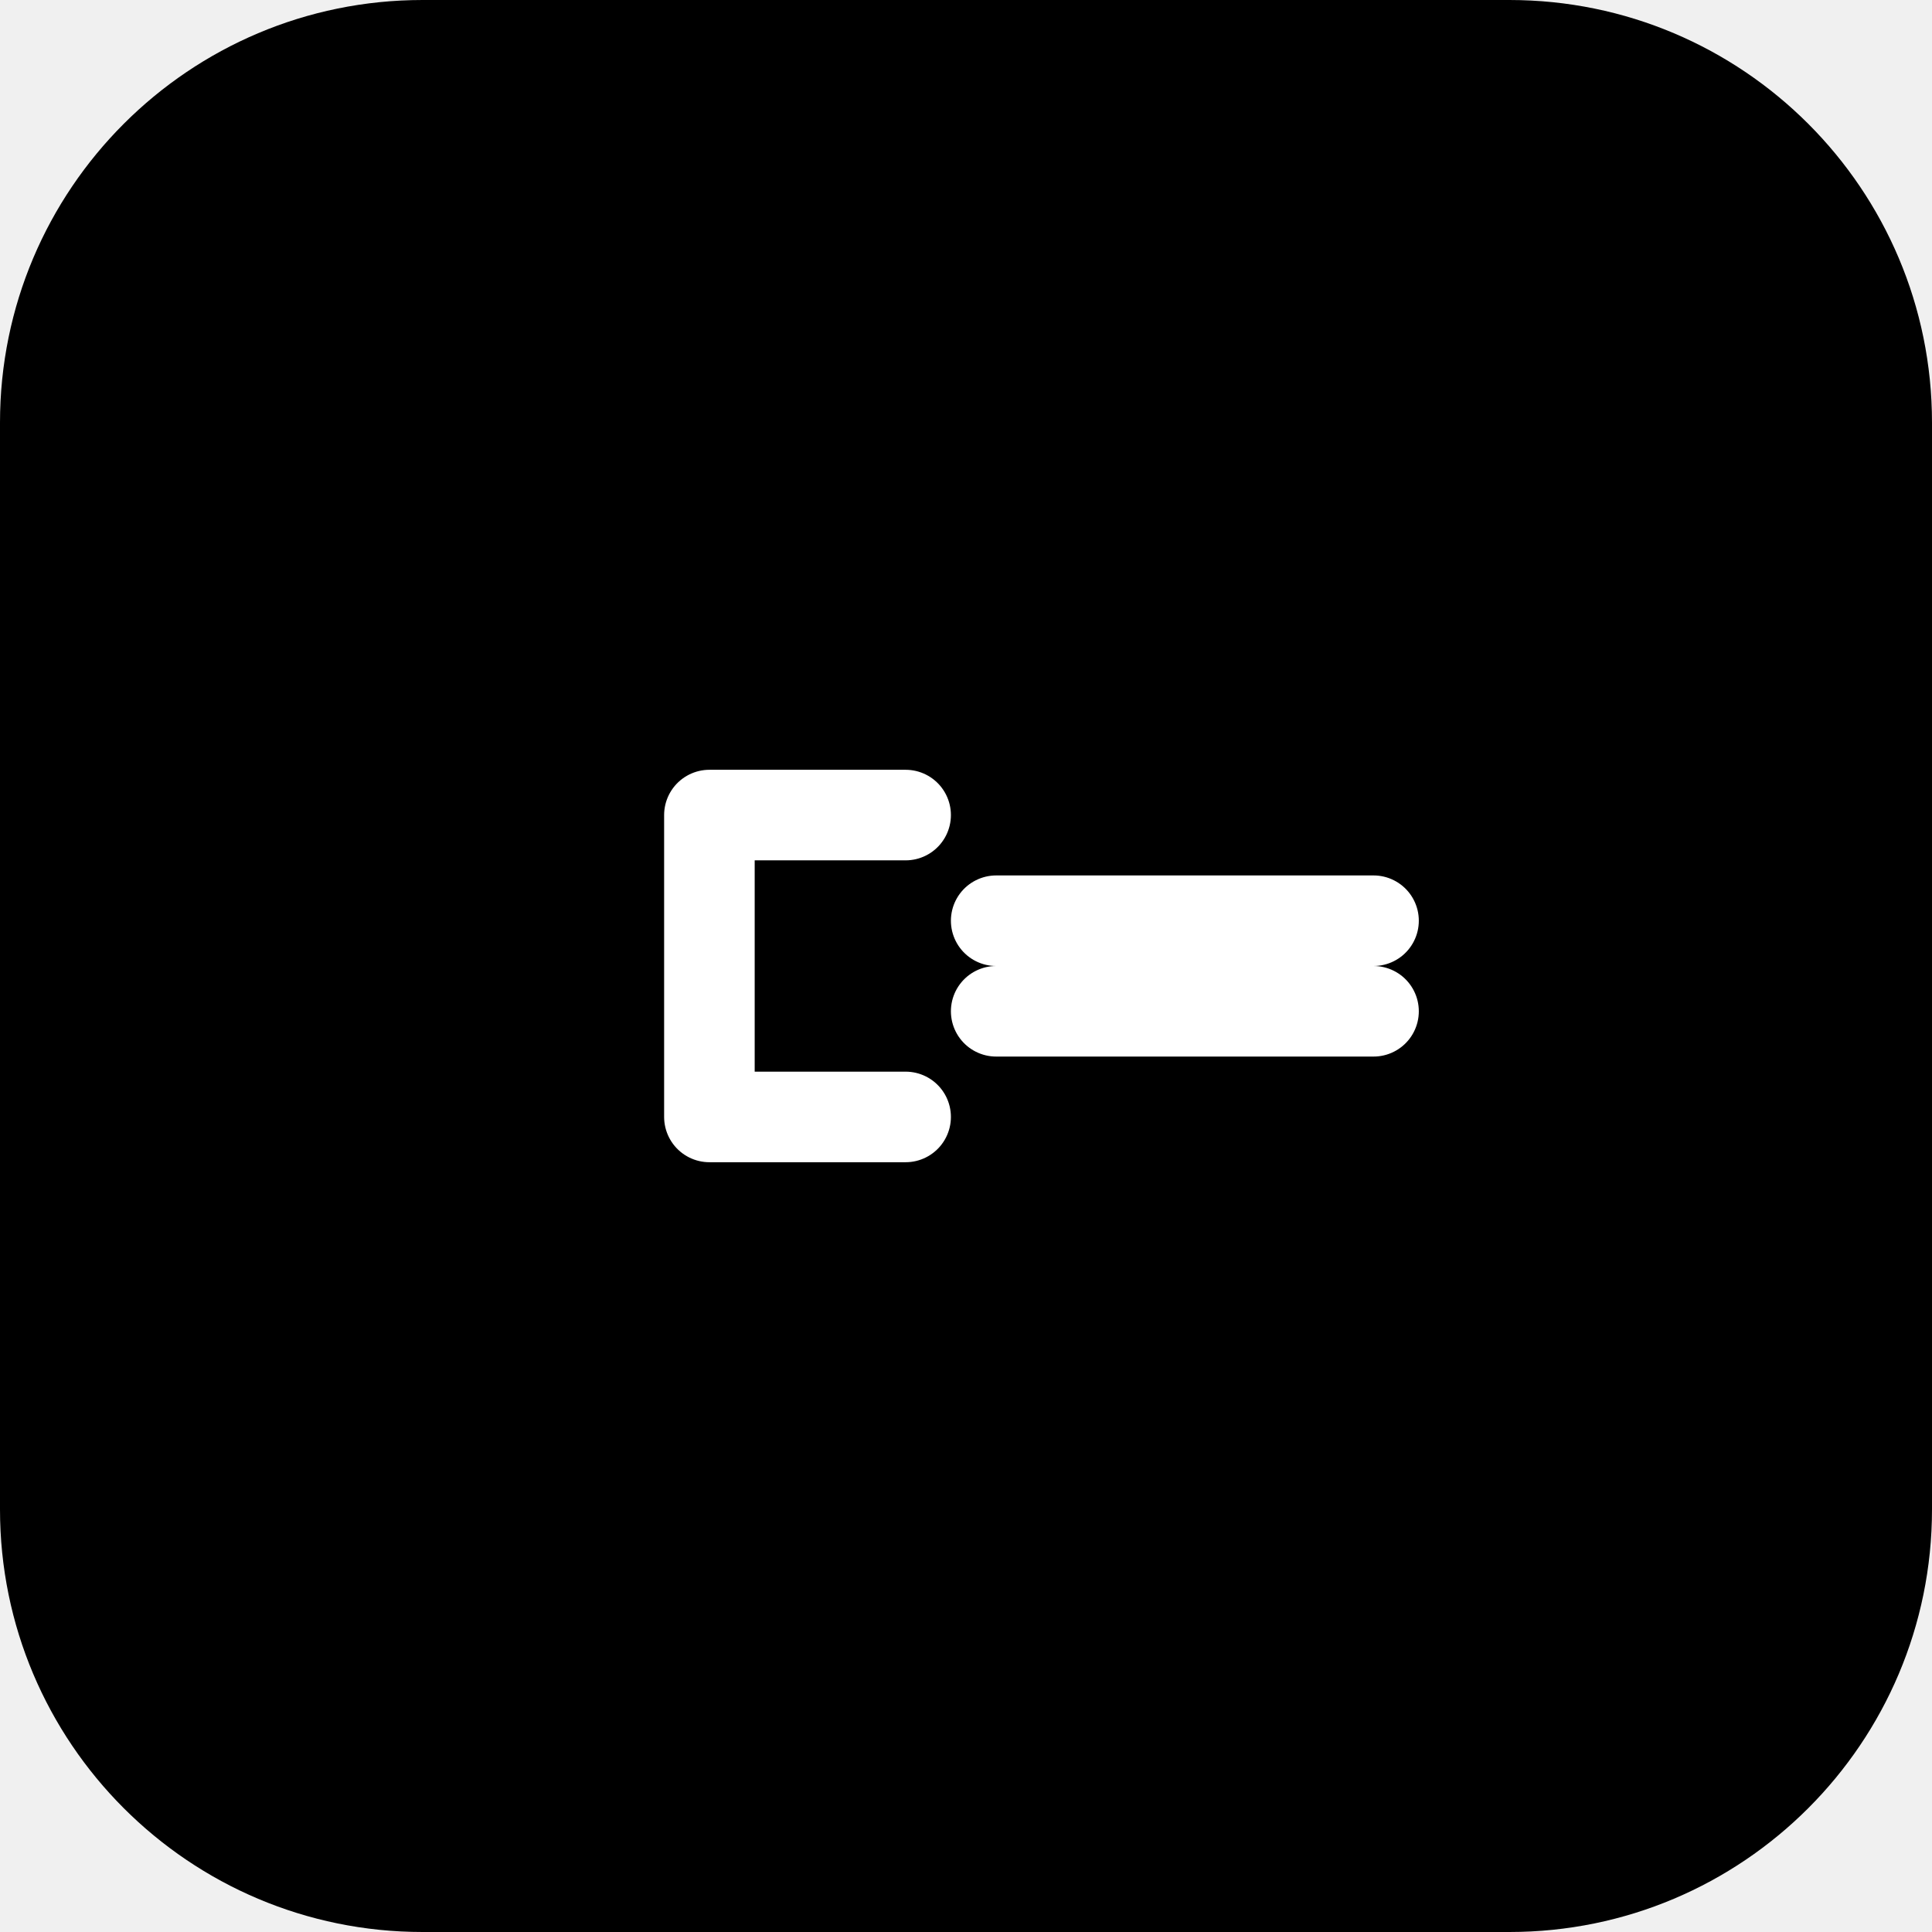
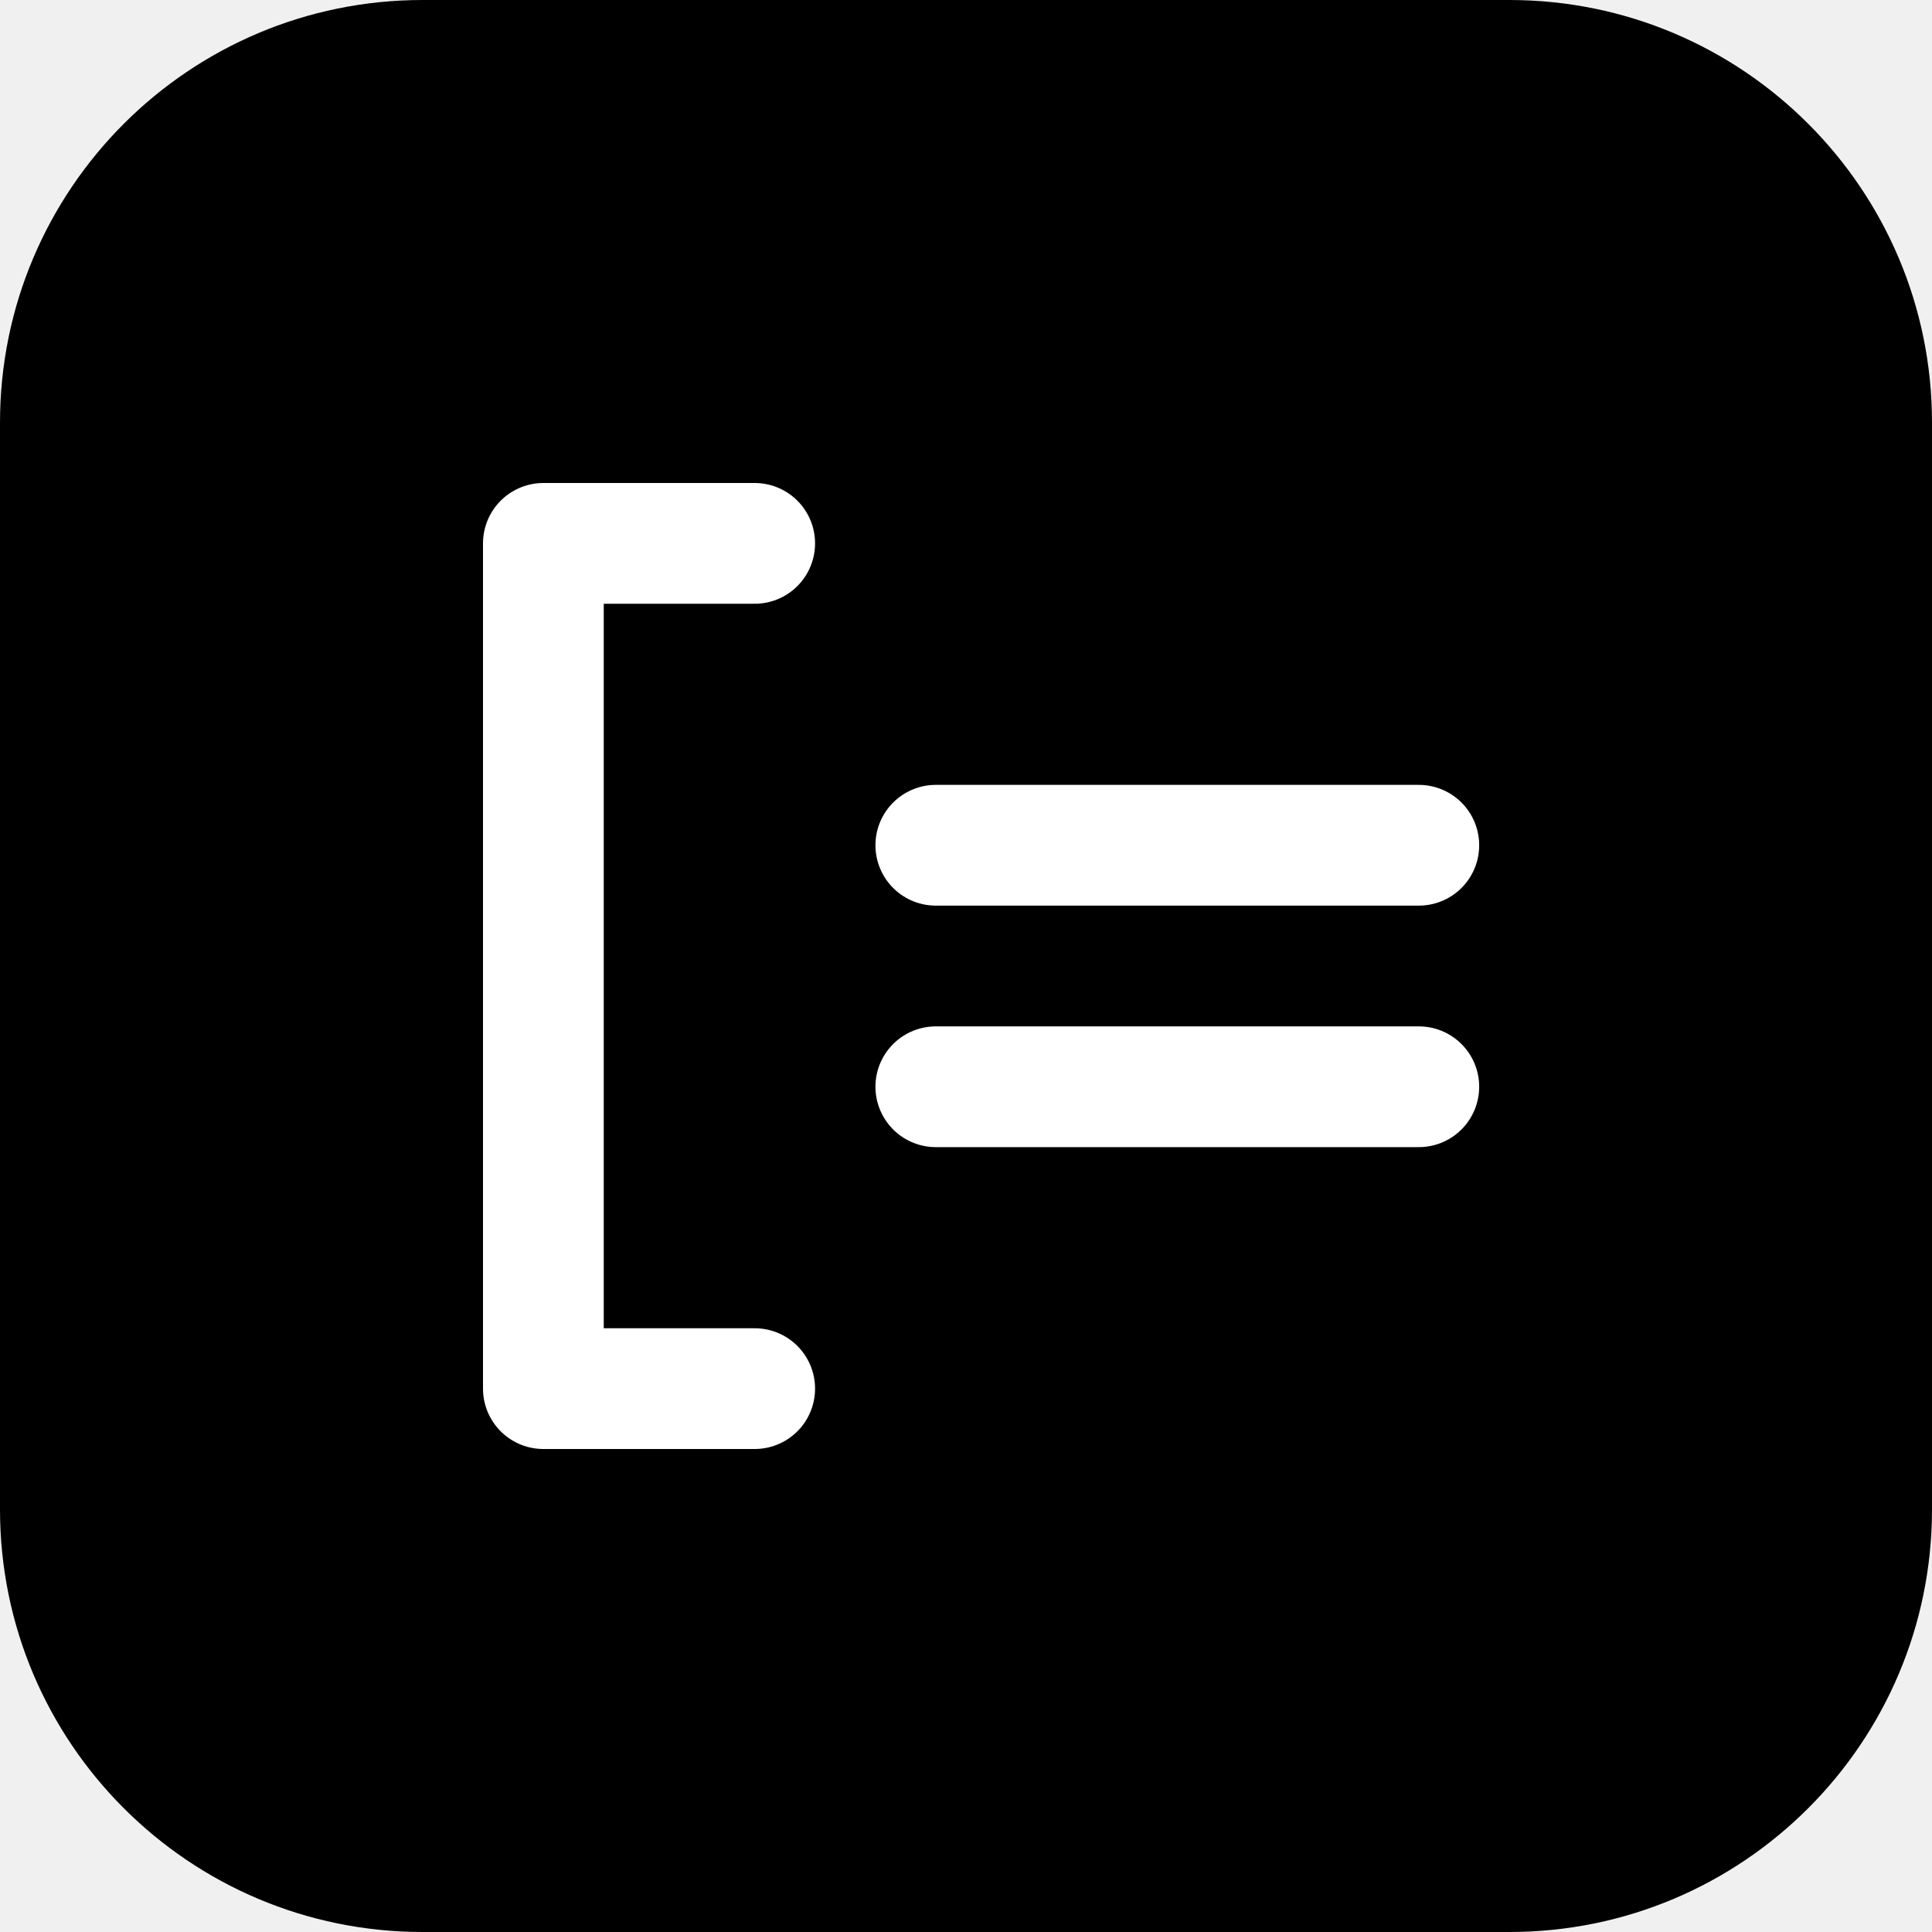
<svg xmlns="http://www.w3.org/2000/svg" viewBox="0 0 256 256" width="256" height="256" role="img" aria-label="Line Ref Copy">
  <rect width="256" height="256" rx="56" fill="#000000" />
-   <g fill="none" stroke="#FFFFFF" stroke-width="12" stroke-linecap="round" stroke-linejoin="round">
-     <path d="M 94 108 L 94 148 M 94 108 L 120 108 M 94 148 L 120 148" />
-     <line x1="132" y1="122" x2="182" y2="122" />
-     <line x1="132" y1="134" x2="182" y2="134" />
+   <g fill="none" stroke="#FFFFFF" stroke-width="16" stroke-linecap="round" stroke-linejoin="round">
+     <path d="M 72 72 L 72 184 M 72 72 L 100 72 M 72 184 L 100 184" />
+     <line x1="124" y1="112" x2="188" y2="112" />
+     <line x1="124" y1="144" x2="188" y2="144" />
  </g>
</svg>
